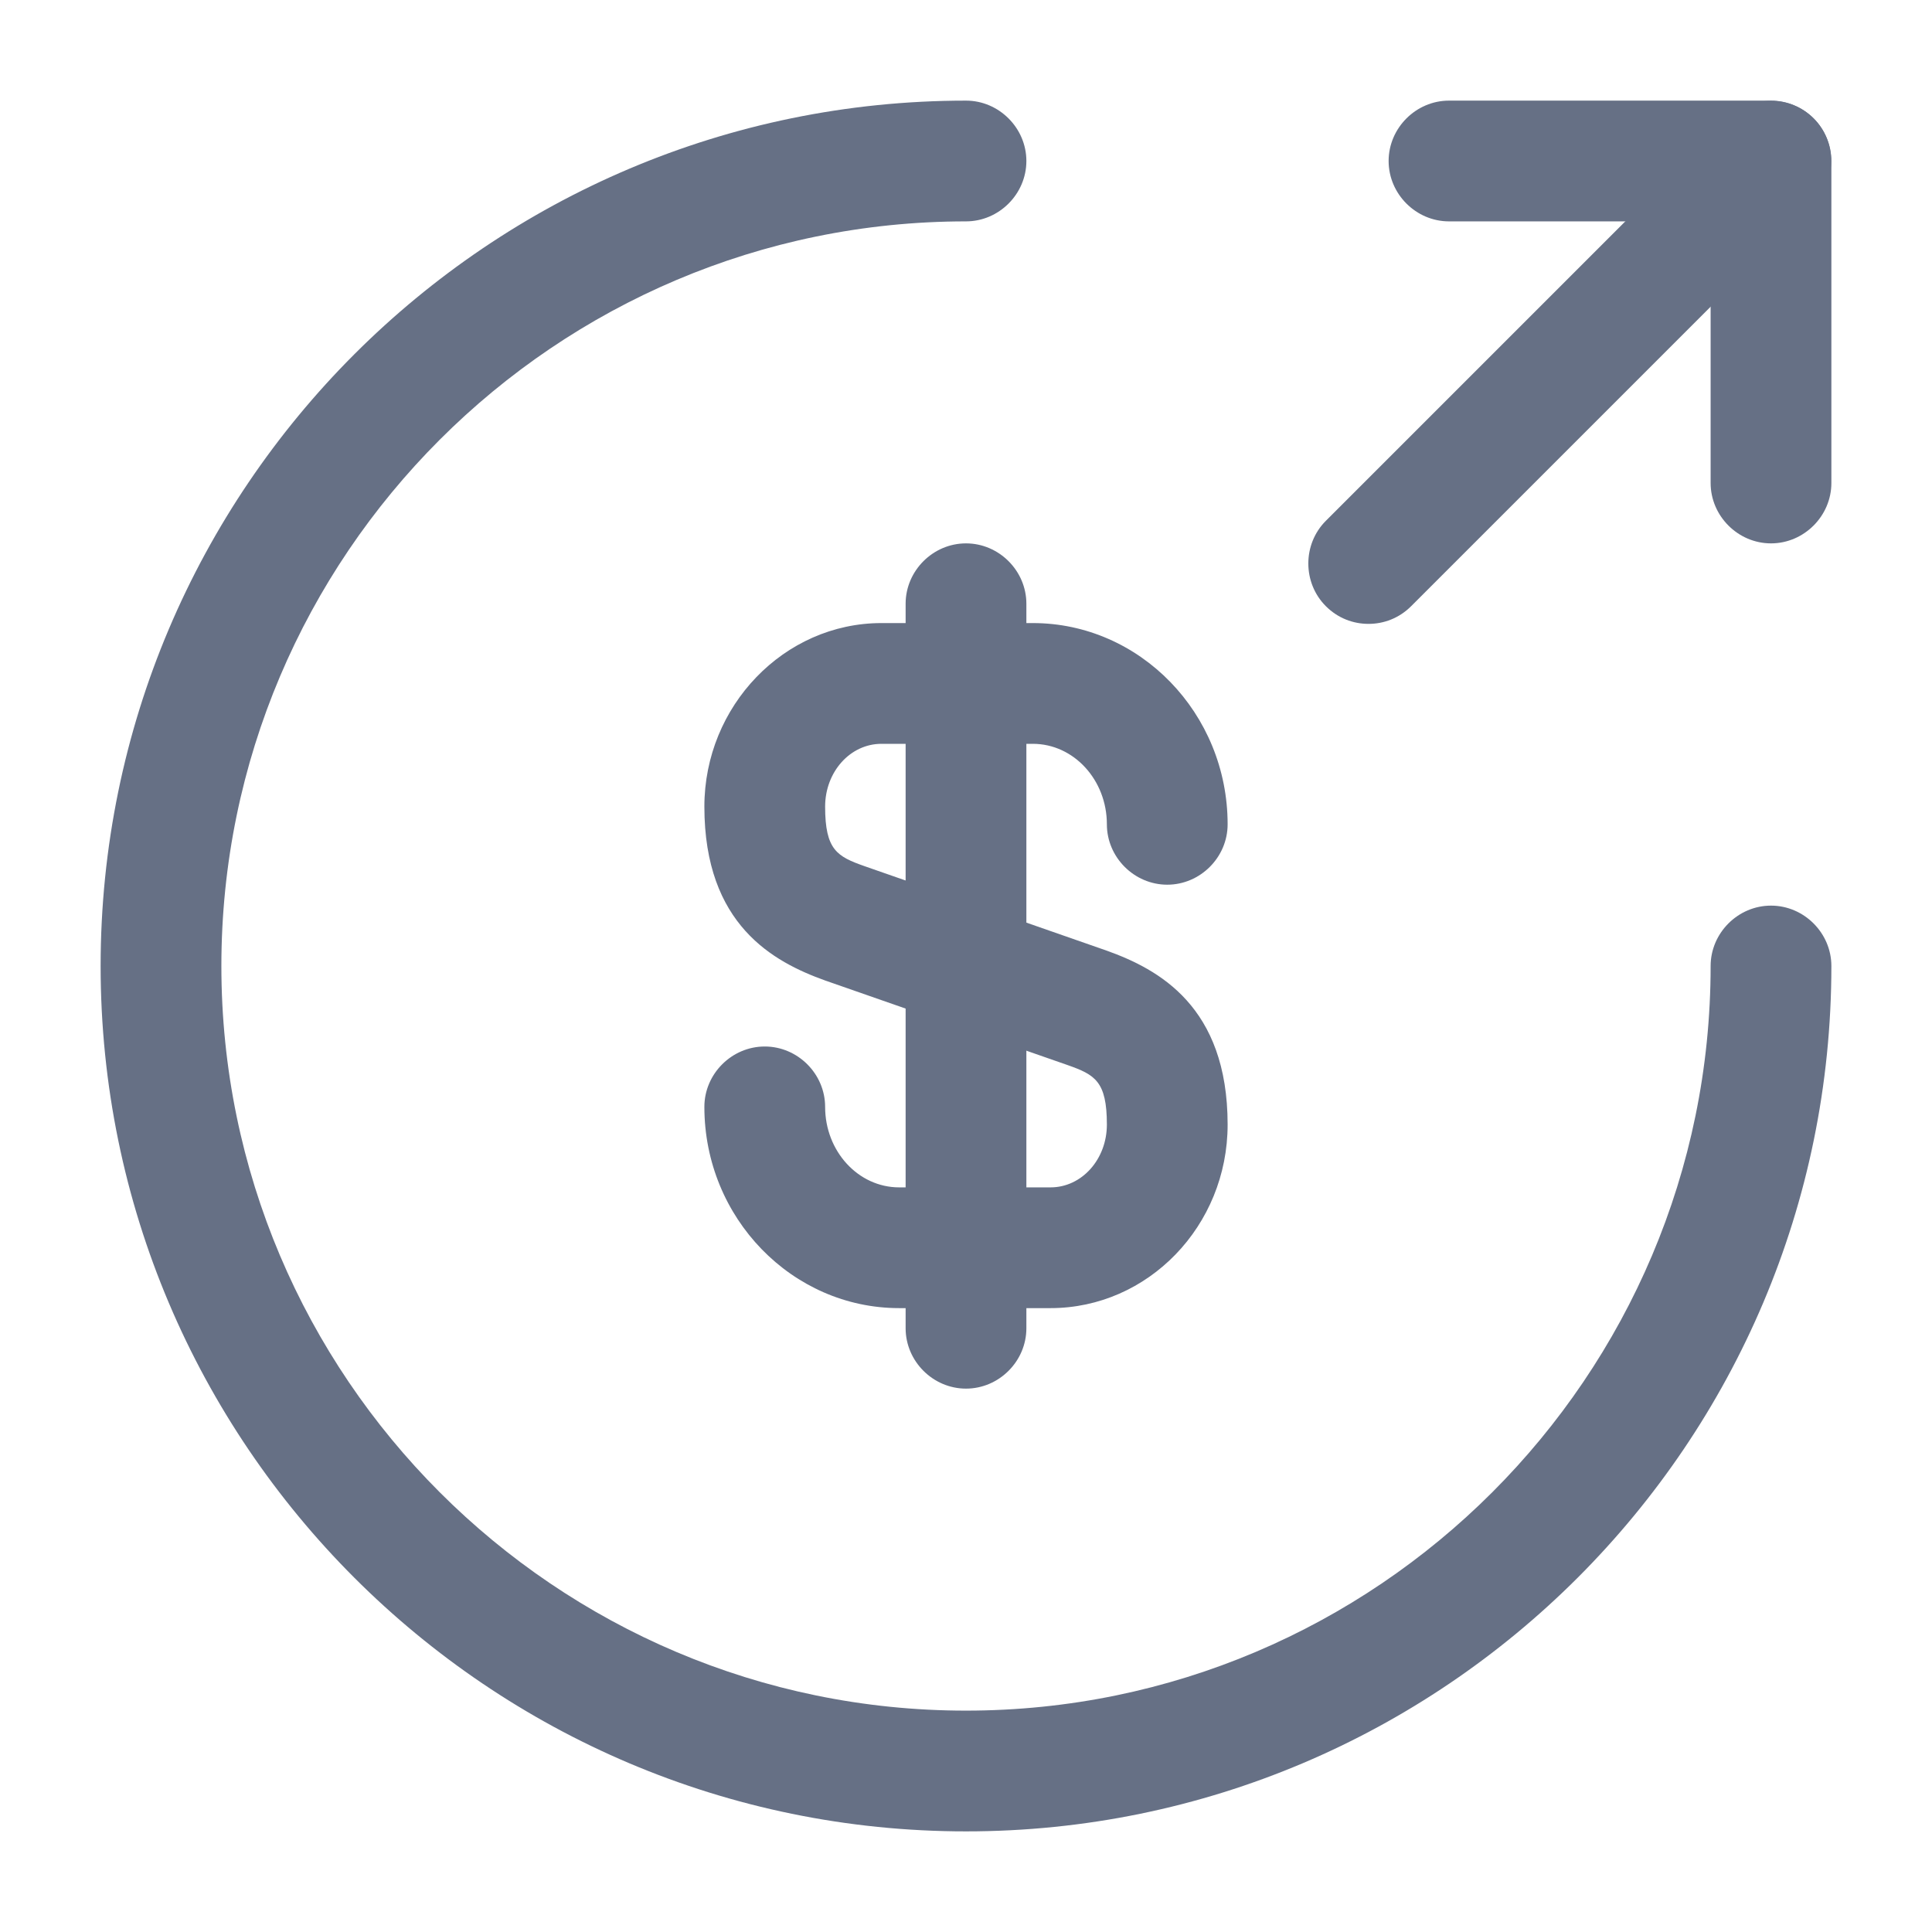
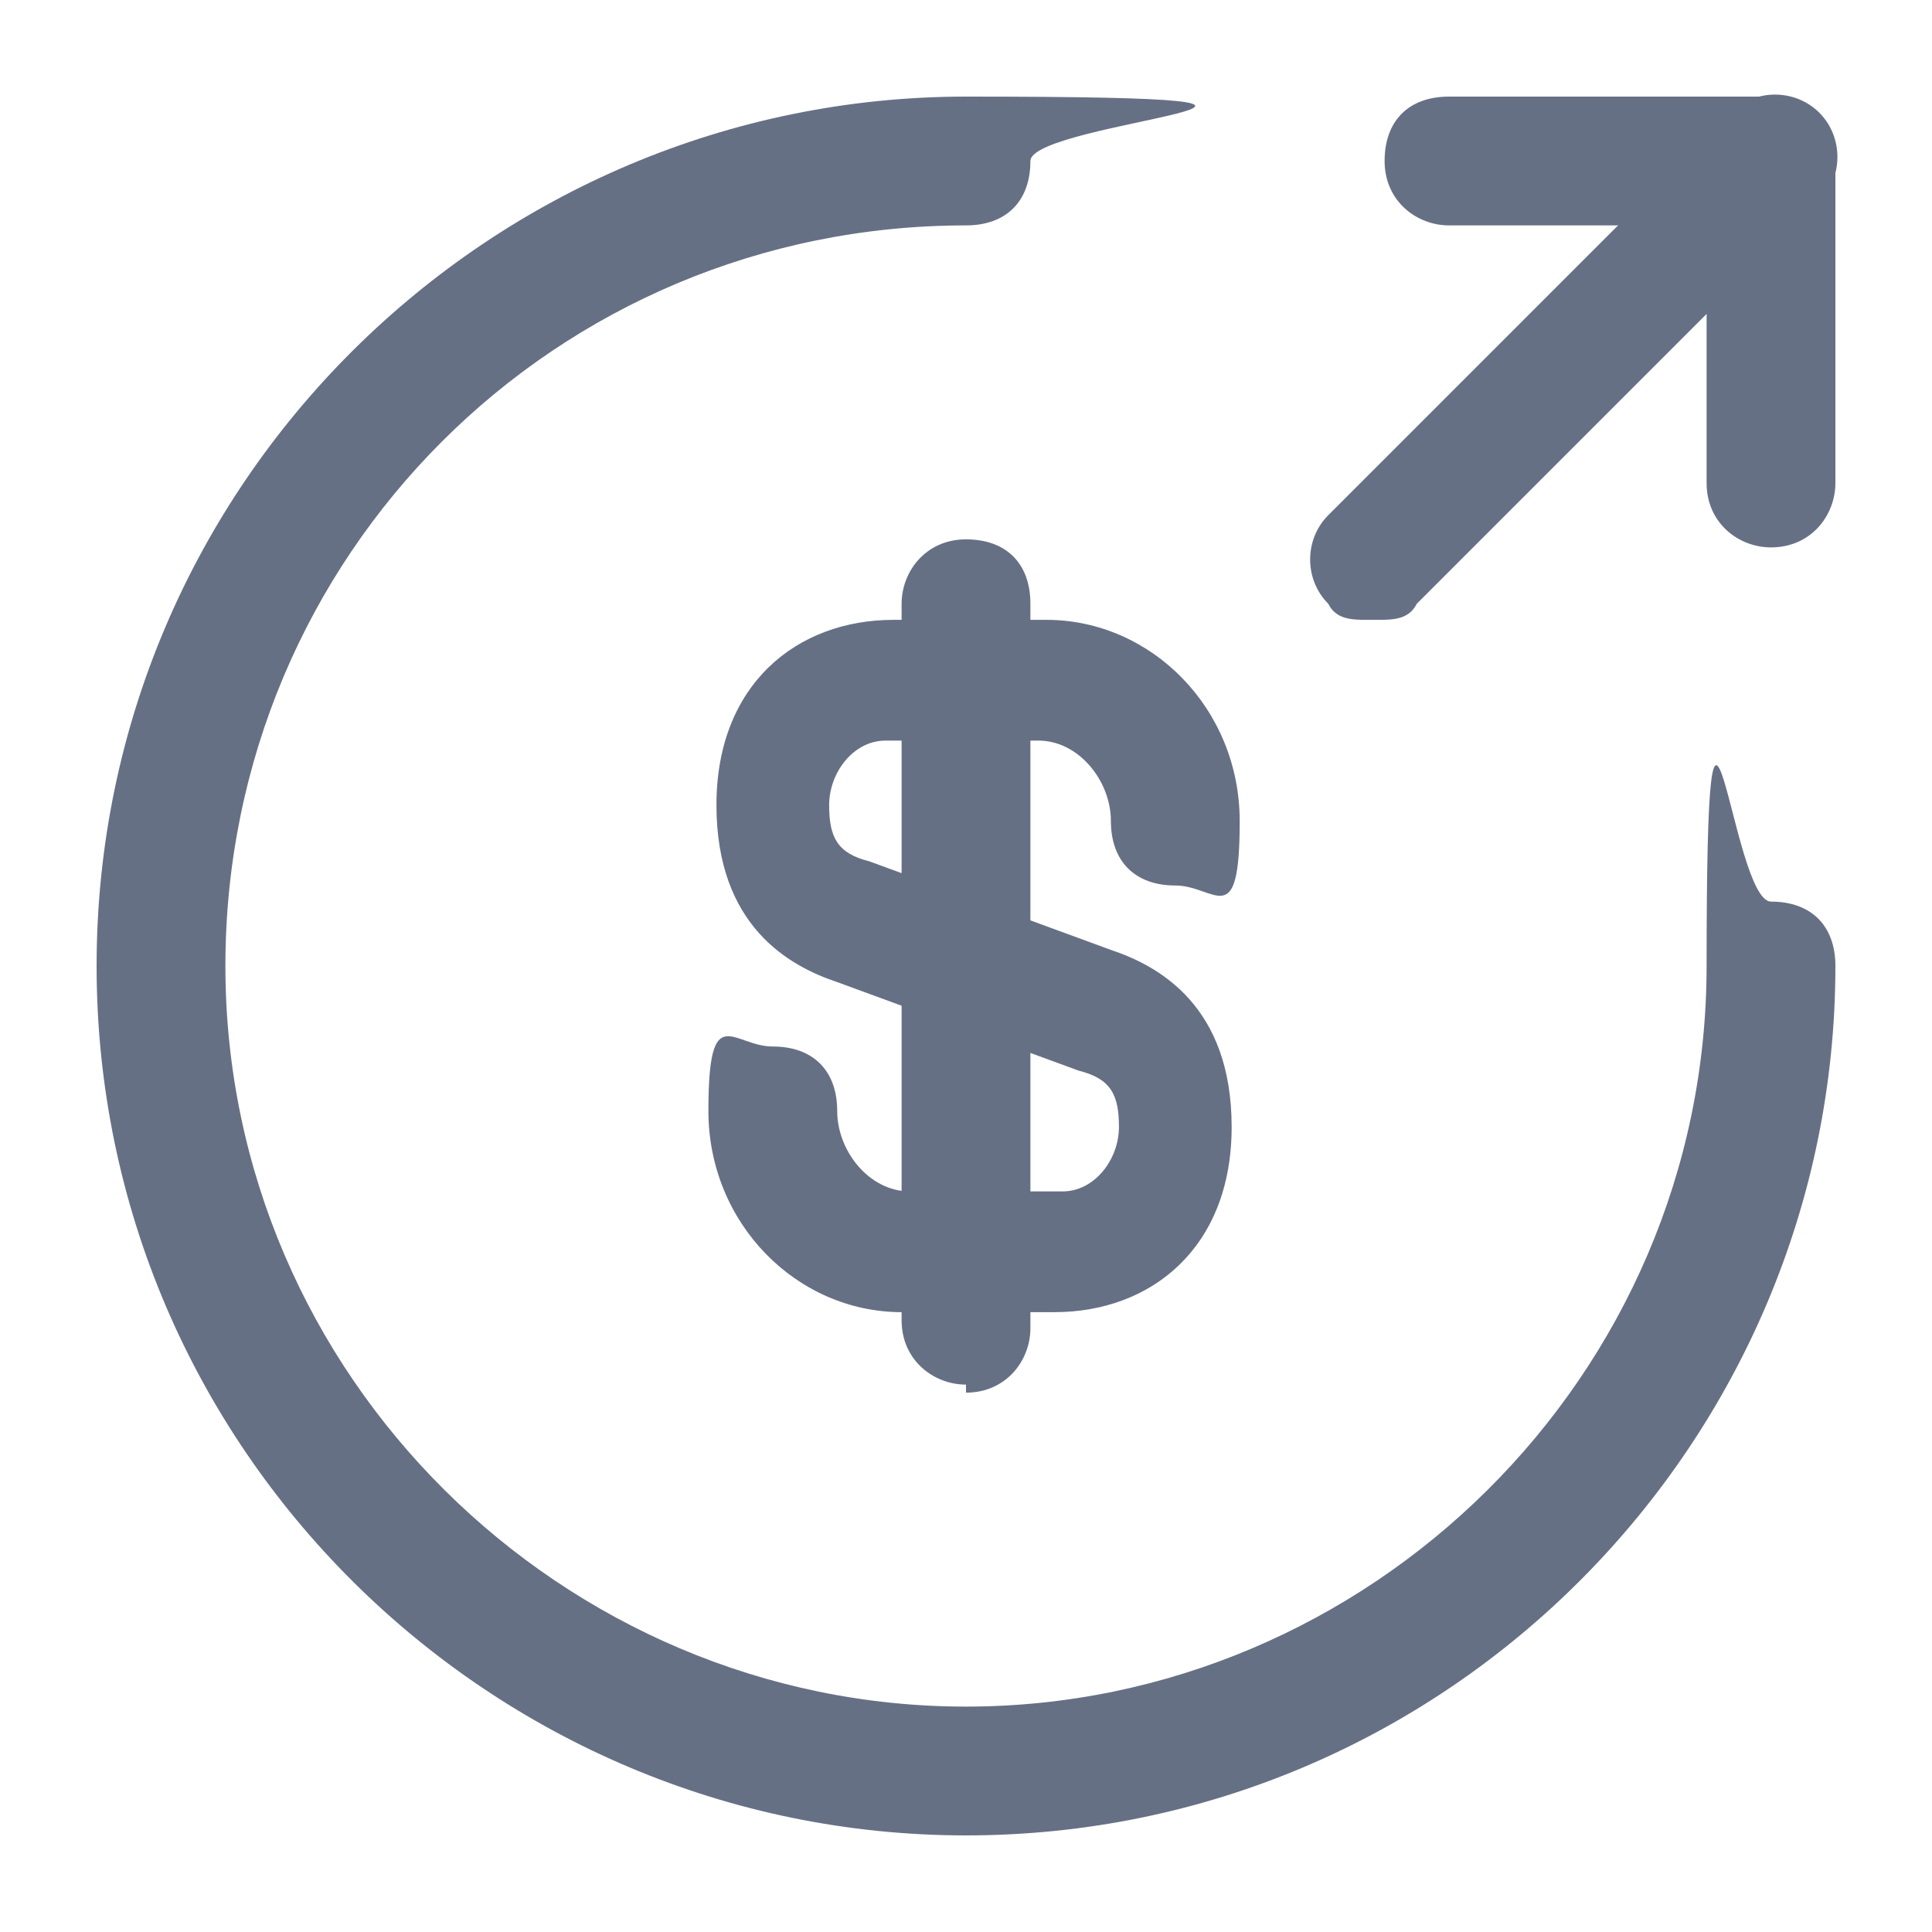
- <svg xmlns="http://www.w3.org/2000/svg" width="24" height="24" viewBox="0 0 24 24" fill="none">
-   <path d="M13.05 16.25H11.17C9.84 16.25 8.75 15.13 8.75 13.75C8.75 13.34 9.09 13 9.5 13C9.91 13 10.25 13.34 10.25 13.75C10.25 14.3 10.66 14.75 11.17 14.75H13.05C13.44 14.75 13.75 14.4 13.75 13.97C13.75 13.43 13.6 13.35 13.26 13.23L10.25 12.18C9.61 11.95 8.75 11.49 8.75 10.02C8.75 8.77 9.74 7.74 10.95 7.74H12.83C14.16 7.74 15.25 8.86 15.25 10.24C15.25 10.65 14.91 10.99 14.5 10.99C14.09 10.99 13.75 10.65 13.75 10.24C13.75 9.69 13.34 9.24 12.83 9.24H10.95C10.56 9.24 10.25 9.59 10.25 10.02C10.25 10.56 10.4 10.64 10.74 10.76L13.75 11.81C14.39 12.04 15.25 12.5 15.25 13.97C15.25 15.23 14.26 16.25 13.05 16.25Z" fill="#667085" />
-   <path d="M12 17.25C11.59 17.25 11.25 16.91 11.25 16.5V7.5C11.25 7.09 11.59 6.75 12 6.75C12.41 6.75 12.75 7.09 12.75 7.5V16.5C12.75 16.91 12.41 17.25 12 17.25Z" fill="#667085" />
-   <path d="M12 22.75C6.07 22.75 1.25 17.93 1.25 12C1.25 6.07 6.07 1.25 12 1.25C12.41 1.25 12.75 1.59 12.75 2C12.75 2.41 12.41 2.75 12 2.75C6.9 2.75 2.75 6.9 2.75 12C2.75 17.1 6.9 21.25 12 21.25C17.1 21.25 21.25 17.1 21.25 12C21.25 11.59 21.59 11.25 22 11.25C22.41 11.25 22.75 11.59 22.75 12C22.75 17.93 17.93 22.75 12 22.75Z" fill="#667085" />
-   <path d="M22 6.75C21.59 6.75 21.25 6.41 21.25 6V2.75H18C17.59 2.75 17.25 2.41 17.25 2C17.25 1.59 17.59 1.25 18 1.25H22C22.41 1.25 22.75 1.59 22.75 2V6C22.75 6.41 22.41 6.75 22 6.75Z" fill="#667085" />
-   <path d="M17 7.75C16.81 7.75 16.62 7.68 16.47 7.53C16.18 7.24 16.18 6.76 16.47 6.47L21.47 1.47C21.76 1.18 22.24 1.18 22.53 1.47C22.82 1.76 22.82 2.24 22.53 2.53L17.53 7.53C17.38 7.68 17.19 7.75 17 7.75Z" fill="#667085" />
+ <svg xmlns="http://www.w3.org/2000/svg" id="Layer_1" version="1.1" viewBox="0 0 24 24">
+   <defs>
+     <style>
+       .st0 {
+         fill: #667085;
+       }
+     </style>
+   </defs>
+   <path class="st0" d="M13.1,16.3h-1.9c-1.3,0-2.4-1.1-2.4-2.5s.3-.8.8-.8.8.3.8.8.4,1,.9,1h1.9c.4,0,.7-.4.7-.8s-.1-.6-.5-.7l-3-1.1c-.6-.2-1.5-.7-1.5-2.2s1-2.3,2.2-2.3h1.9c1.3,0,2.4,1.1,2.4,2.5s-.3.8-.8.8-.8-.3-.8-.8-.4-1-.9-1h-1.9c-.4,0-.7.4-.7.8s.1.6.5.7l3,1.1c.6.2,1.5.7,1.5,2.2s-1,2.3-2.2,2.3Z" />
+   <path class="st0" d="M12,17.2c-.4,0-.8-.3-.8-.8V7.5c0-.4.3-.8.8-.8s.8.3.8.8v9c0,.4-.3.8-.8.8Z" />
+   <path class="st0" d="M12,22.8c-5.9,0-10.8-4.8-10.8-10.8S6.1,1.2,12,1.2s.8.3.8.8-.3.8-.8.8C6.9,2.8,2.8,6.9,2.8,12s4.2,9.2,9.2,9.2,9.2-4.1,9.2-9.2.3-.8.8-.8.8.3.8.8c0,5.9-4.8,10.8-10.8,10.8Z" />
+   <path class="st0" d="M22,6.8c-.4,0-.8-.3-.8-.8v-3.2h-3.2c-.4,0-.8-.3-.8-.8s.3-.8.8-.8h4c.4,0,.8.3.8.8v4c0,.4-.3.8-.8.8Z" />
+   <path class="st0" d="M17,7.7c-.2,0-.4,0-.5-.2-.3-.3-.3-.8,0-1.1l5-5c.3-.3.8-.3,1.1,0,.3.3.3.8,0,1.1l-5,5c-.1.2-.3.2-.5.2Z" />
</svg>
